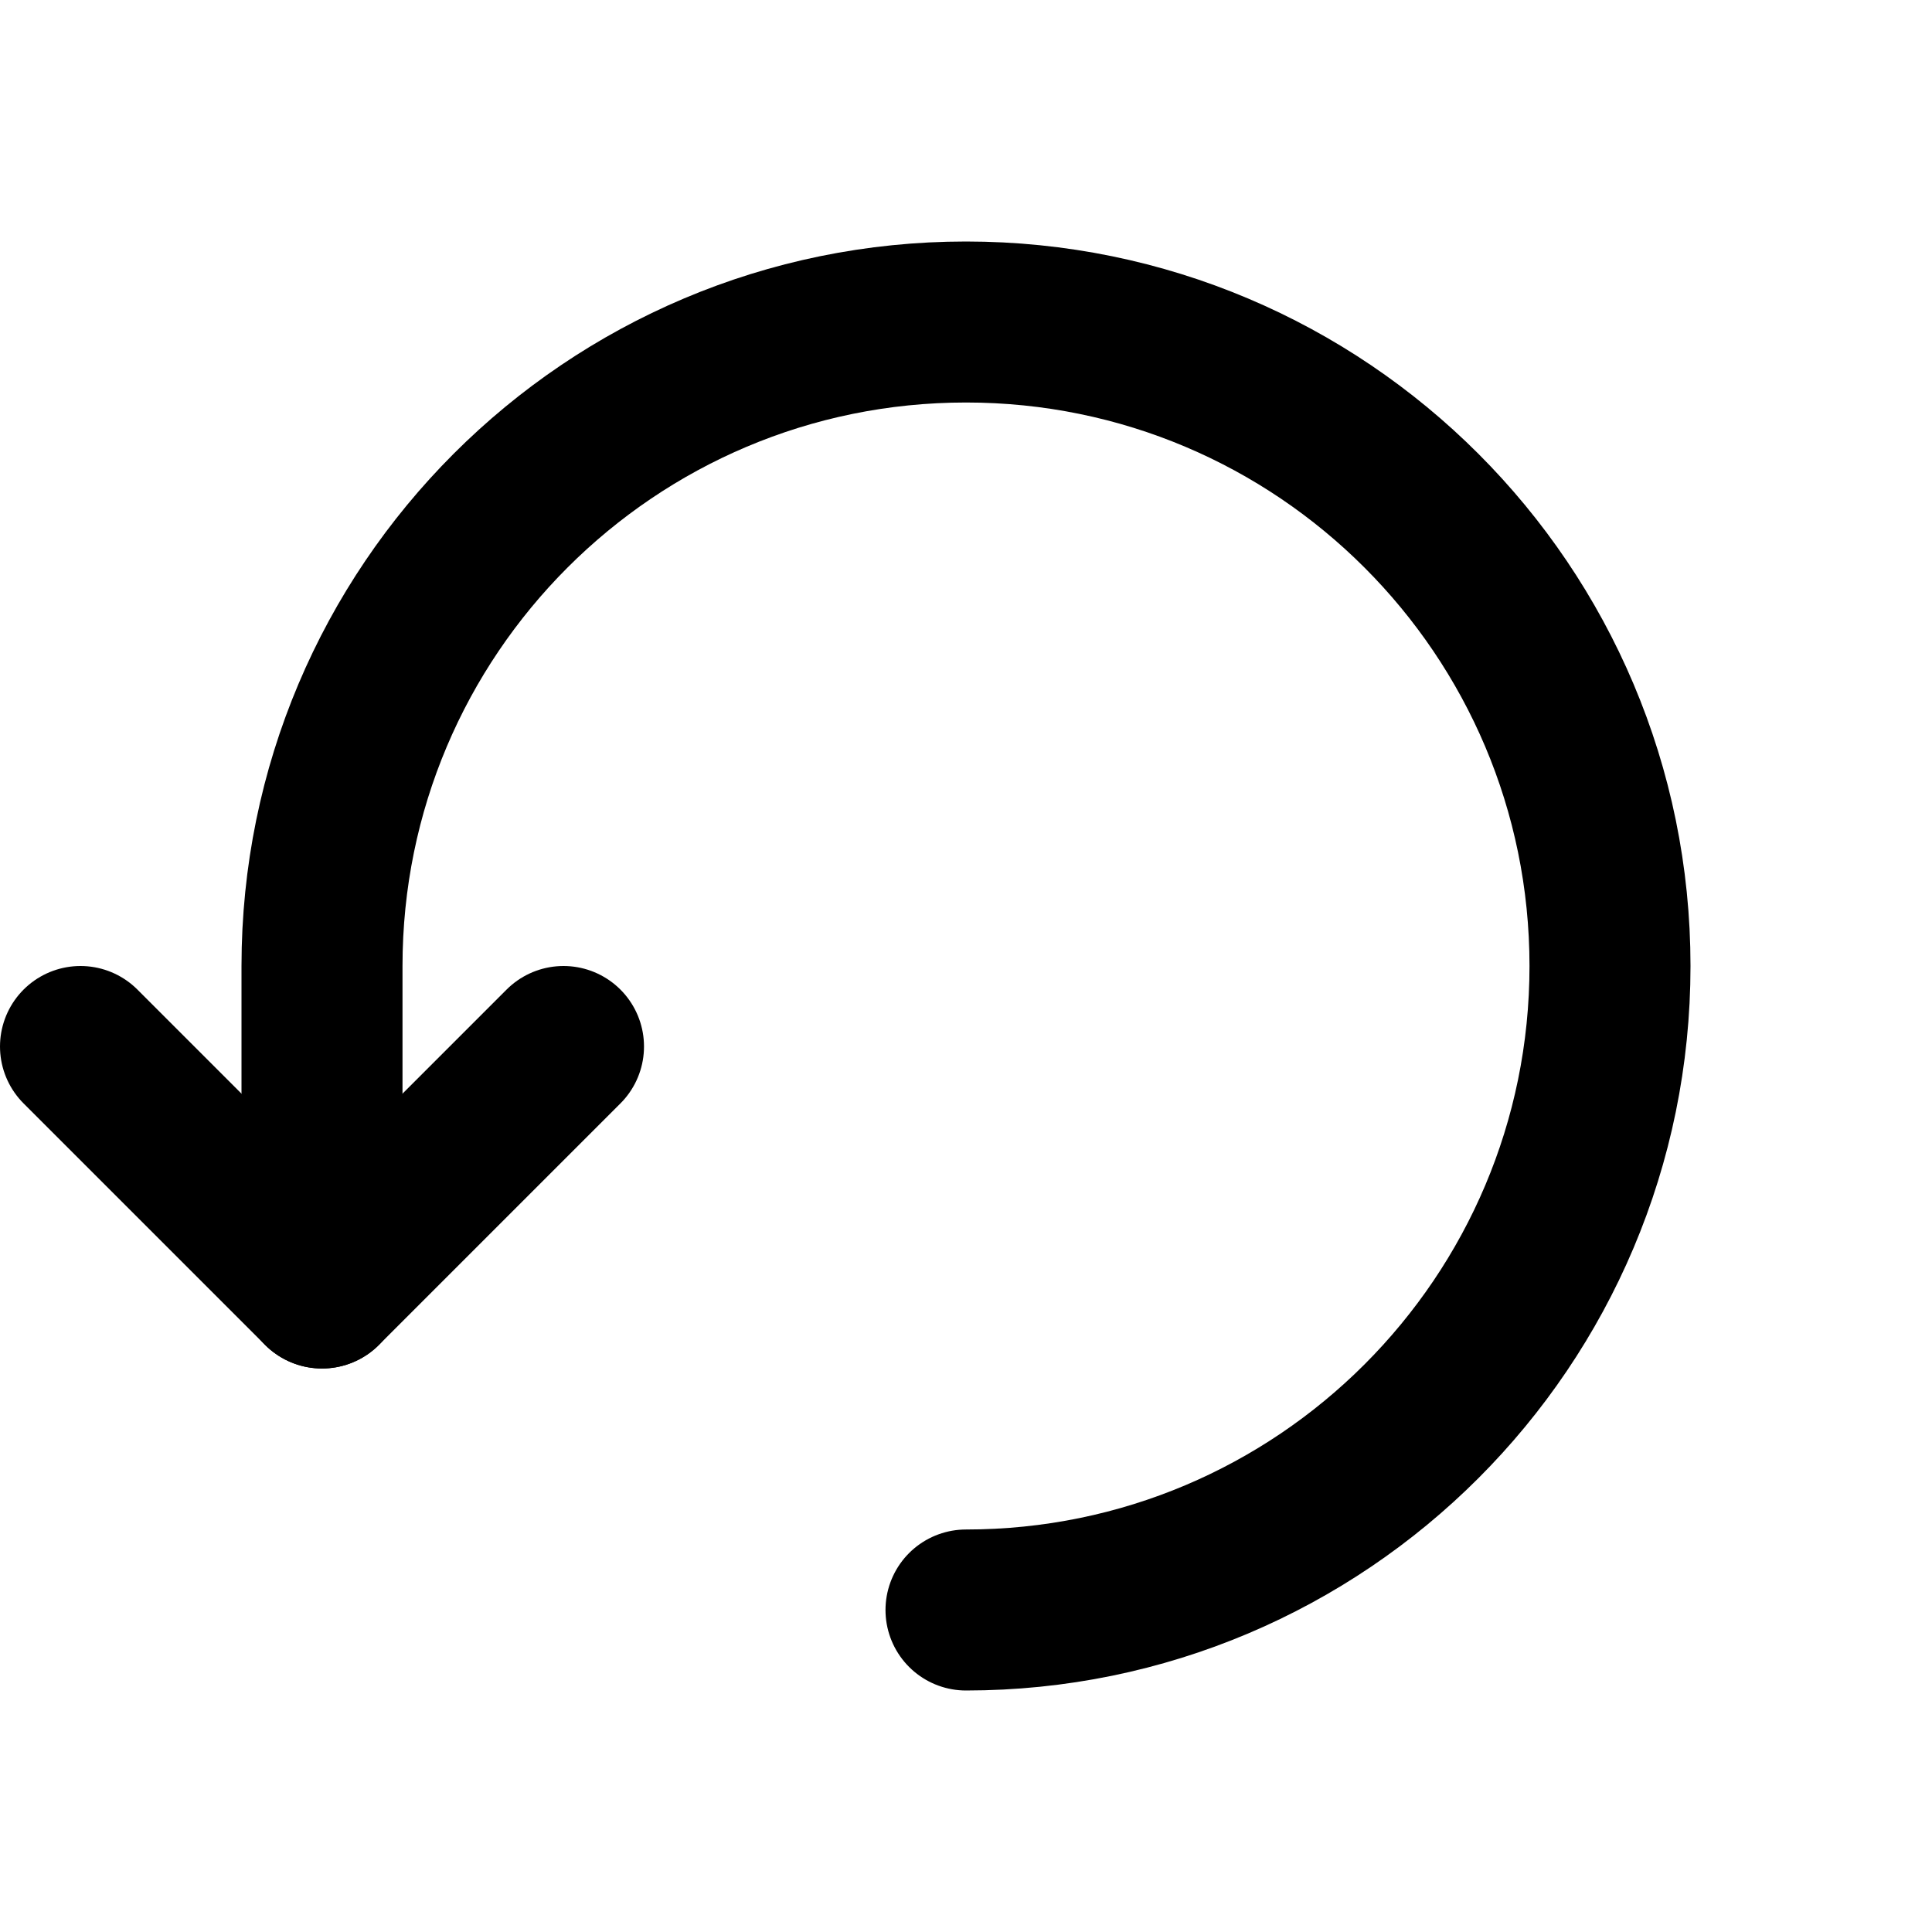
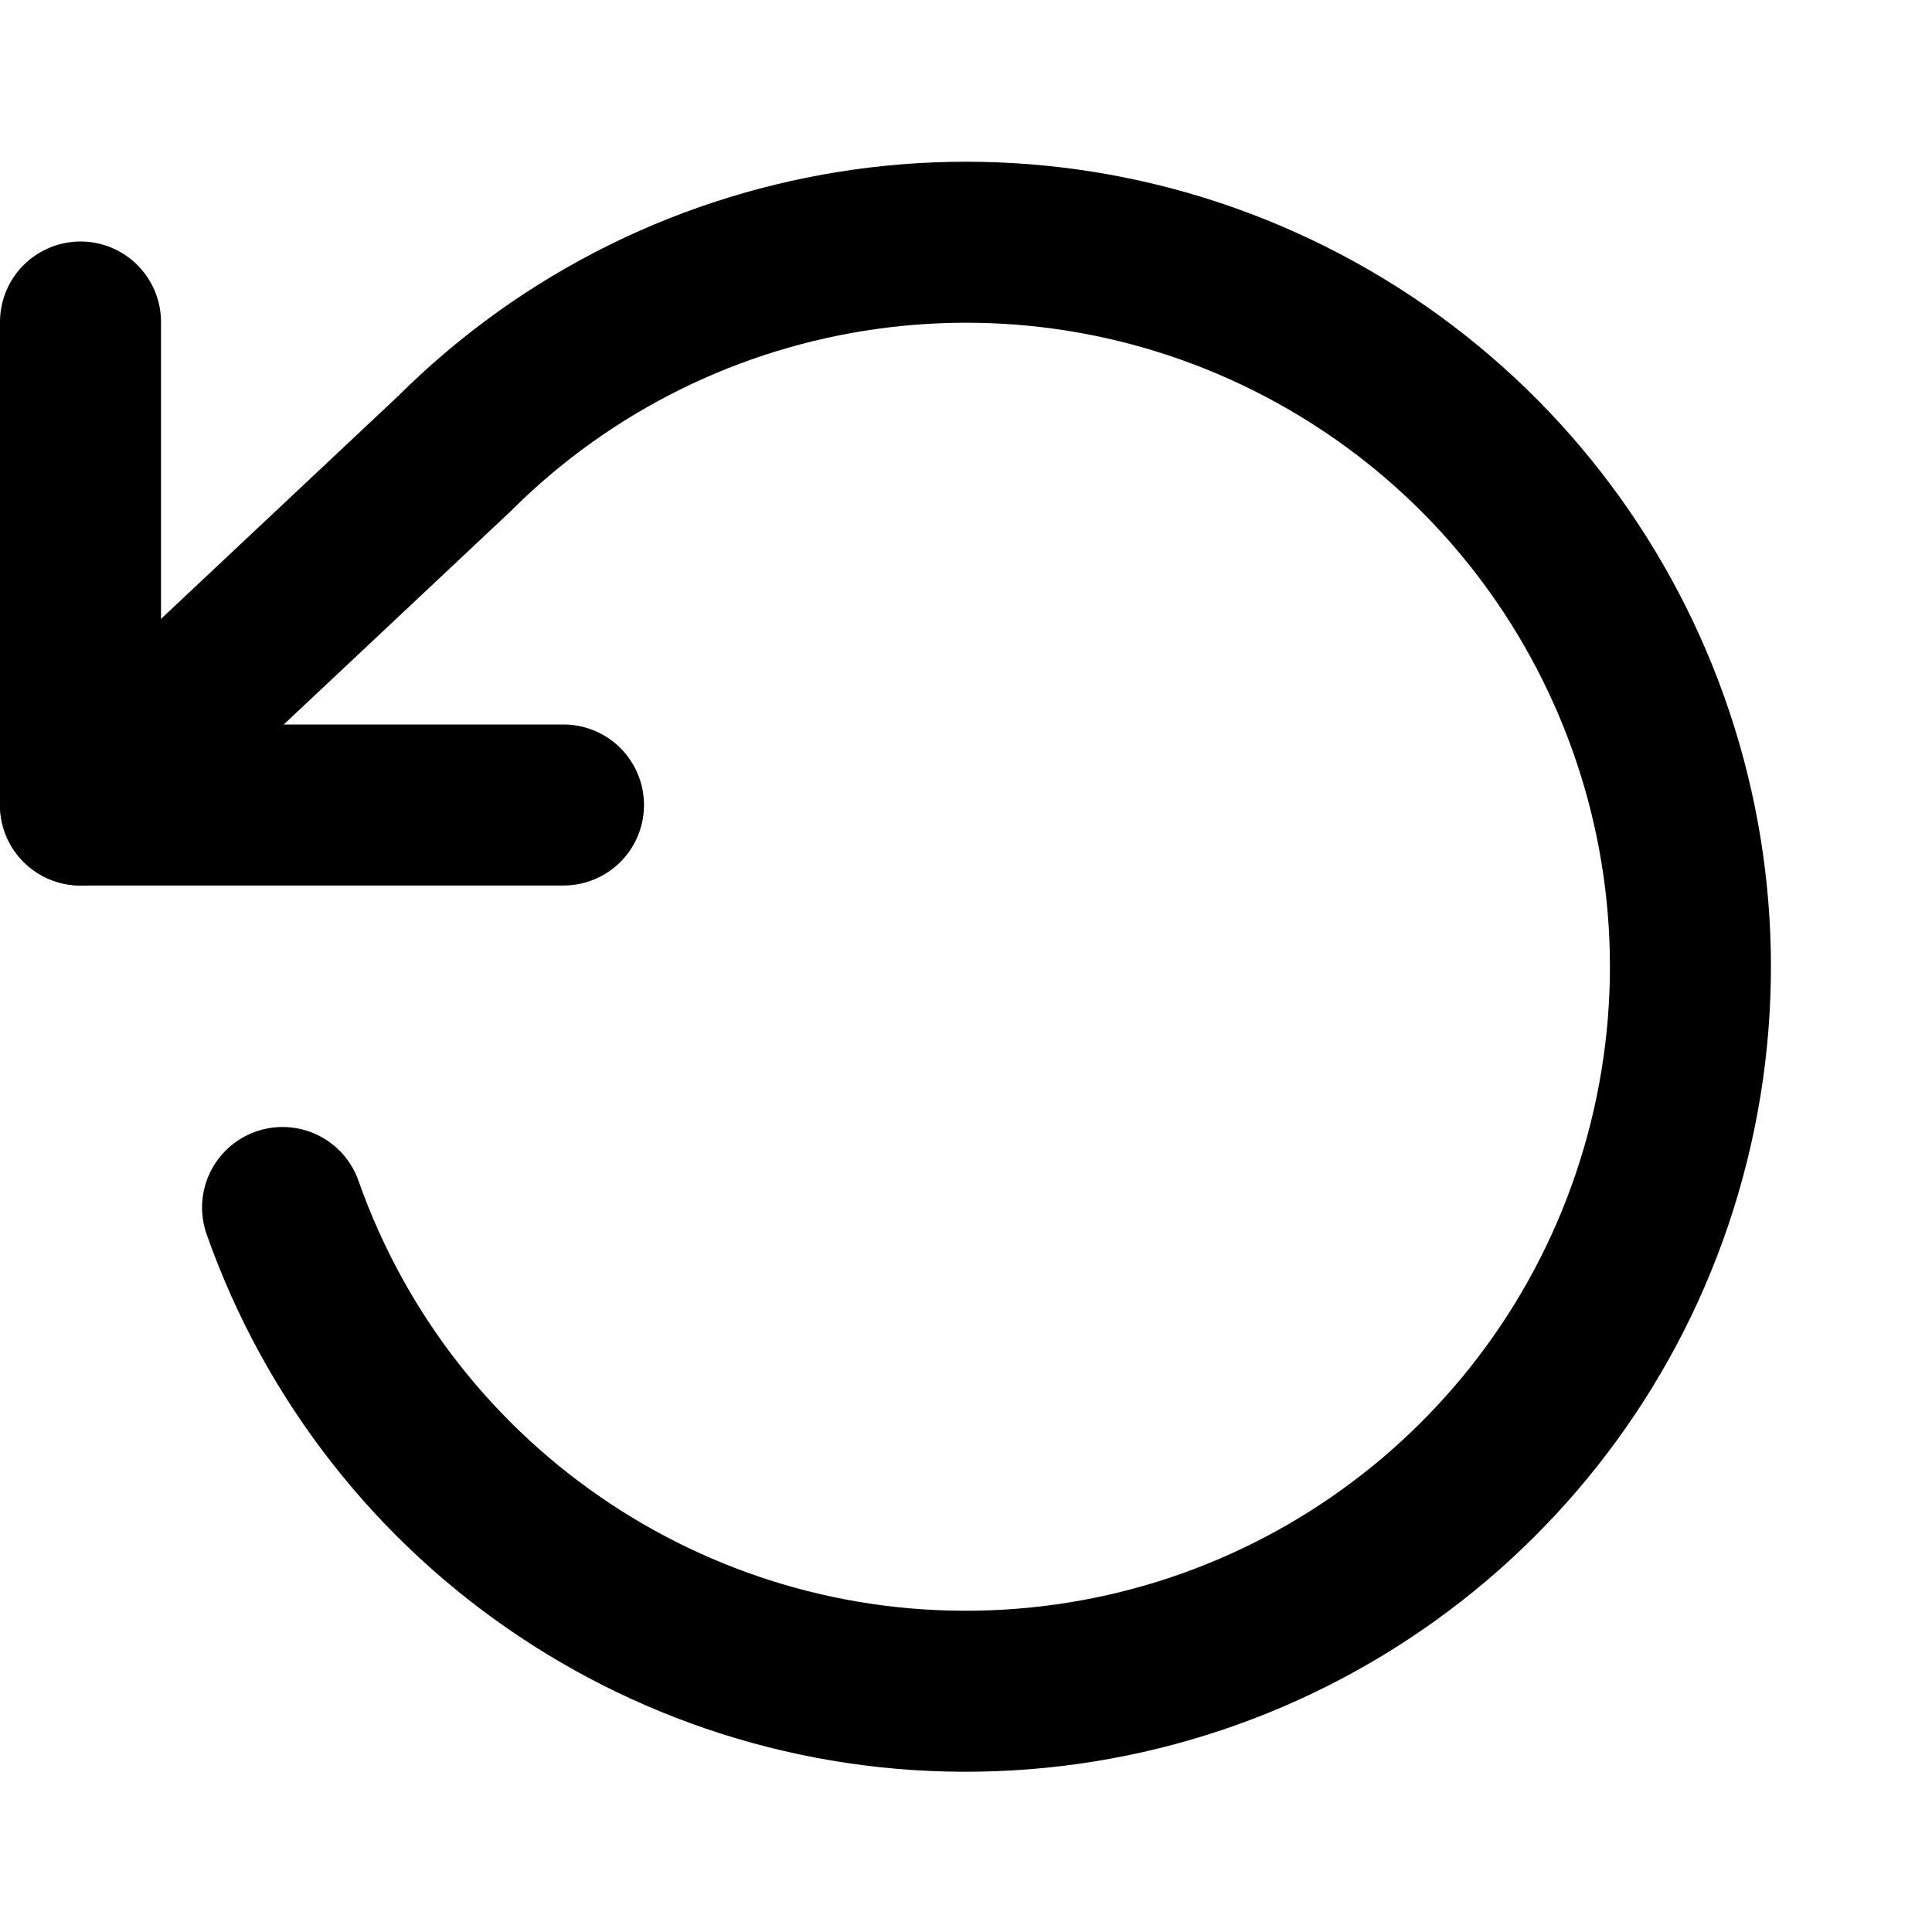
<svg xmlns="http://www.w3.org/2000/svg" width="24" height="24" viewBox="0 0 24 24" fill="none" stroke="#000" stroke-width="2" stroke-linecap="round" stroke-linejoin="round">
-   <path d="M12,20a8,8,0,1,0-8-8v4" />
-   <polyline points="7 13 4 16 1 13" />
+   <polyline points="1 4 1 10 7 10" />
+   <path d="M3.51,15A9,9,0,1,0,5.64,5.64L1,10" />
</svg>
